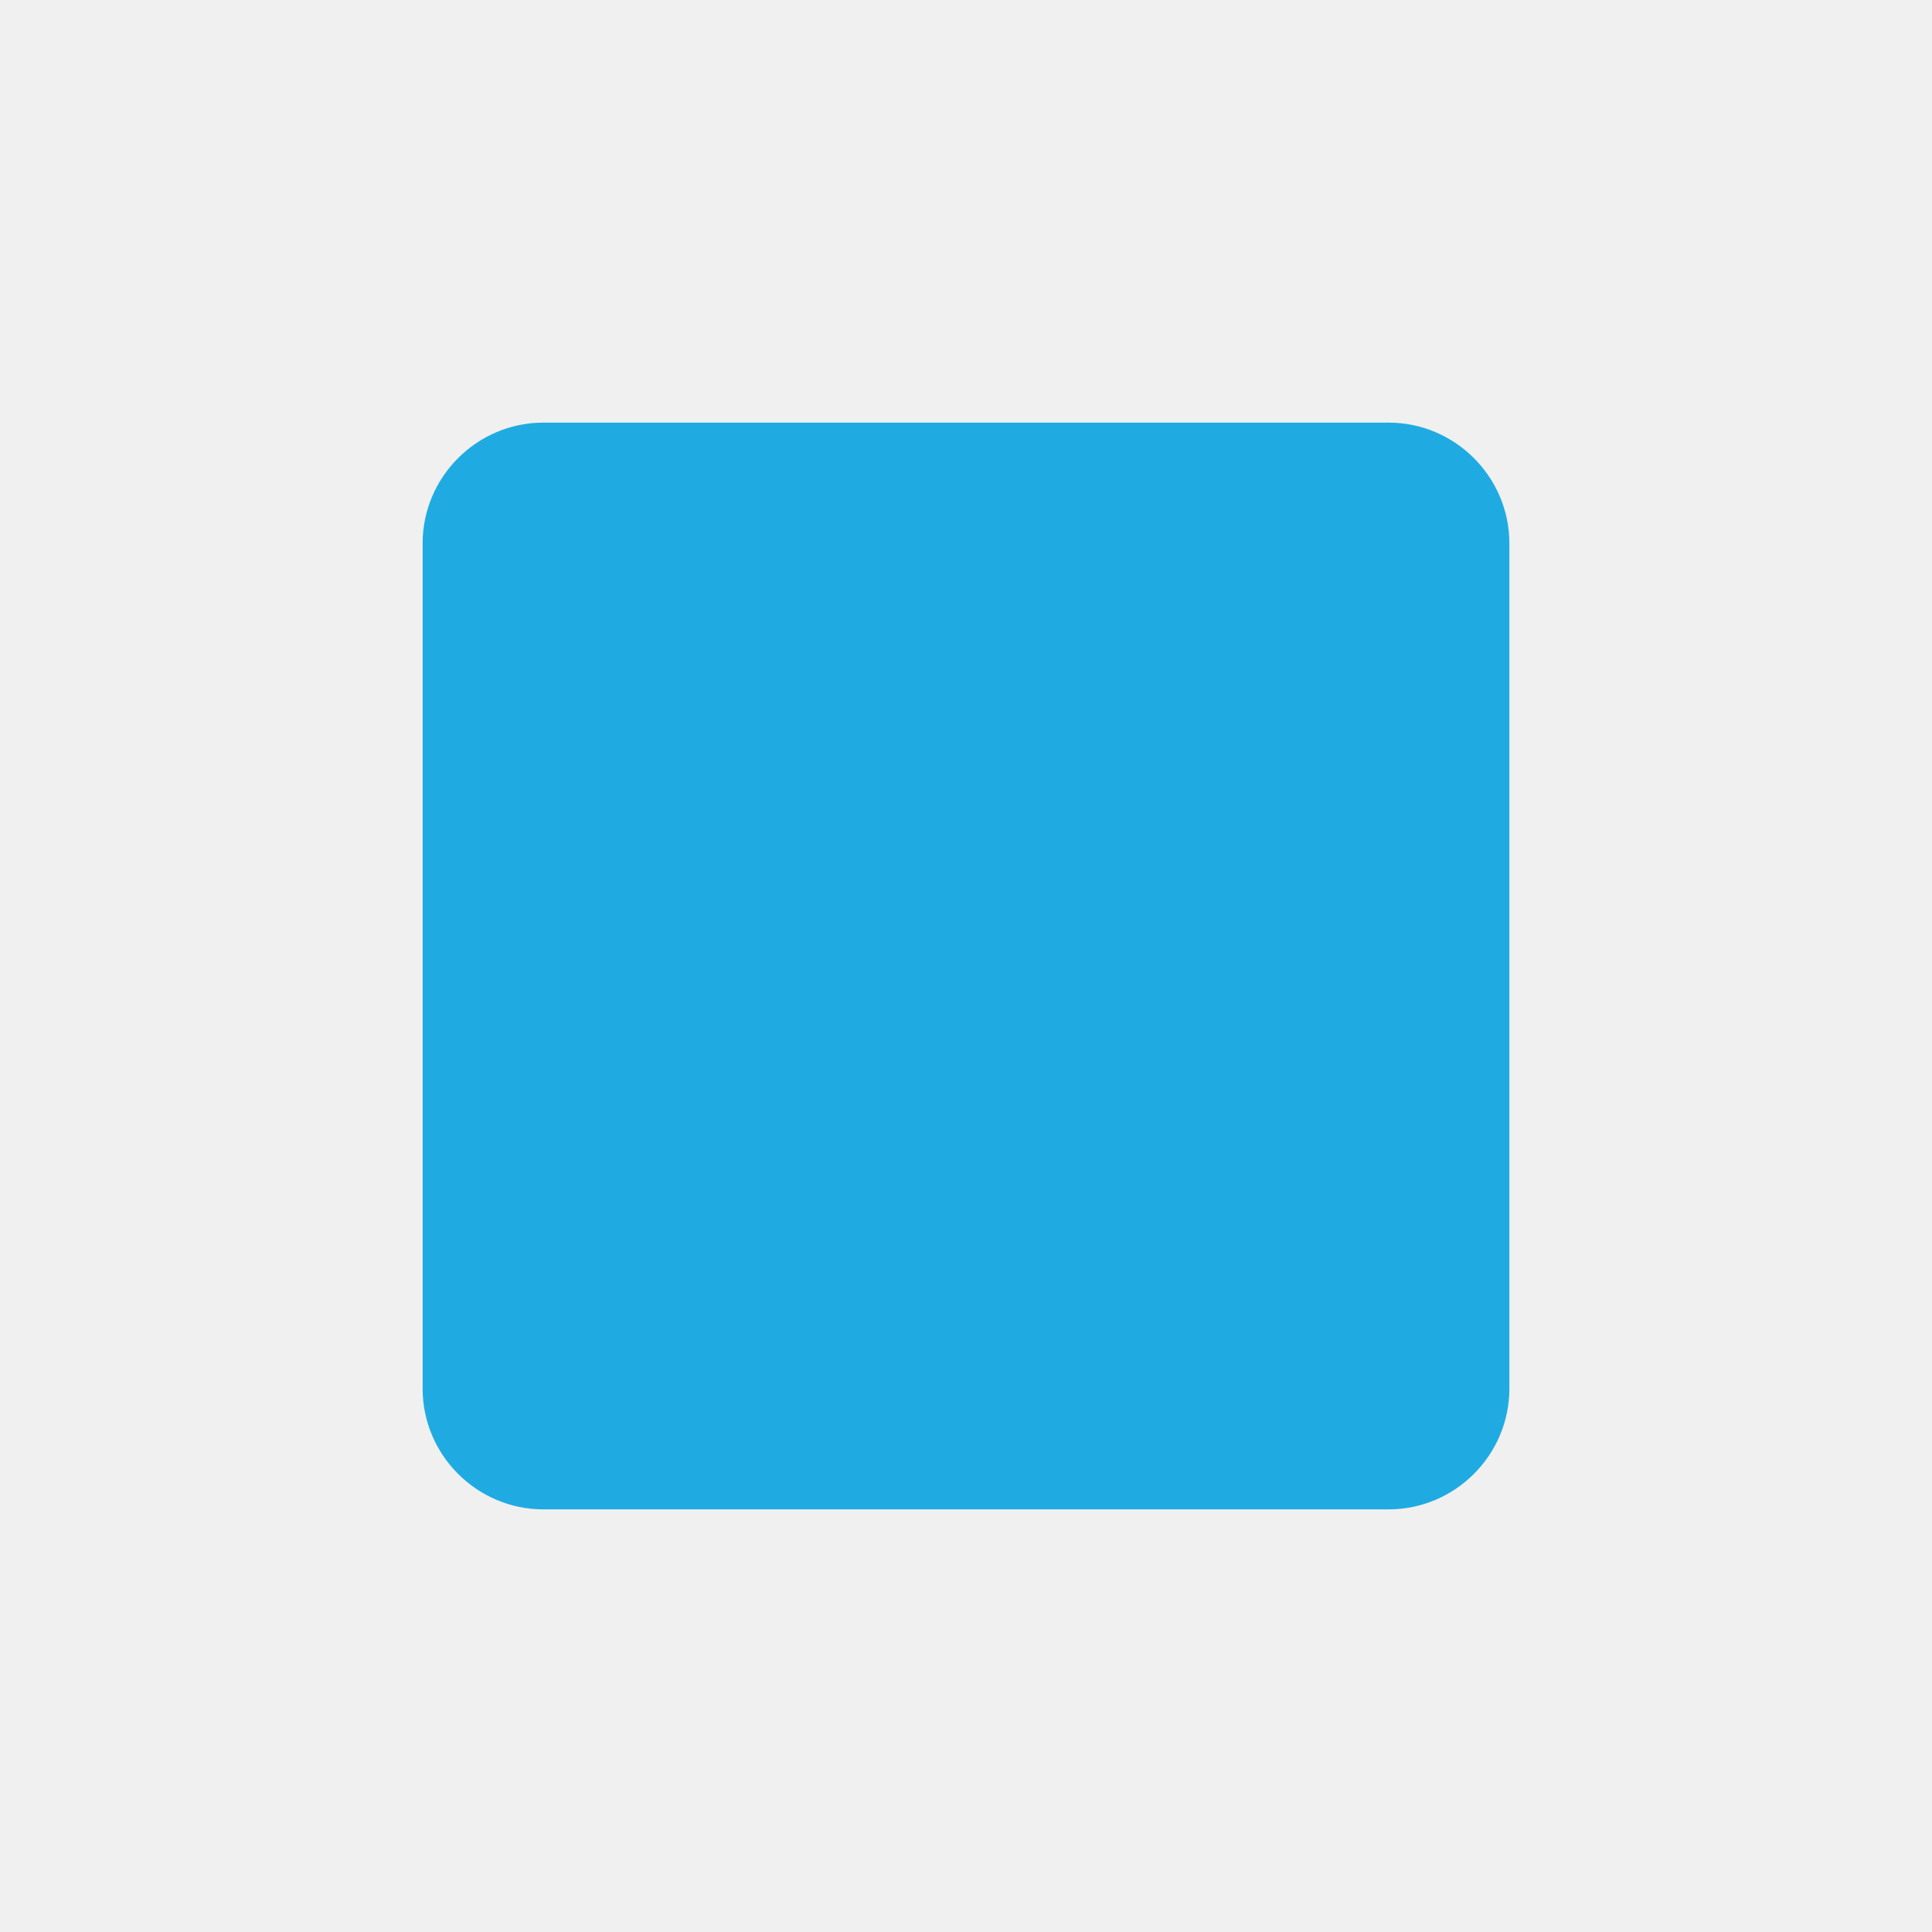
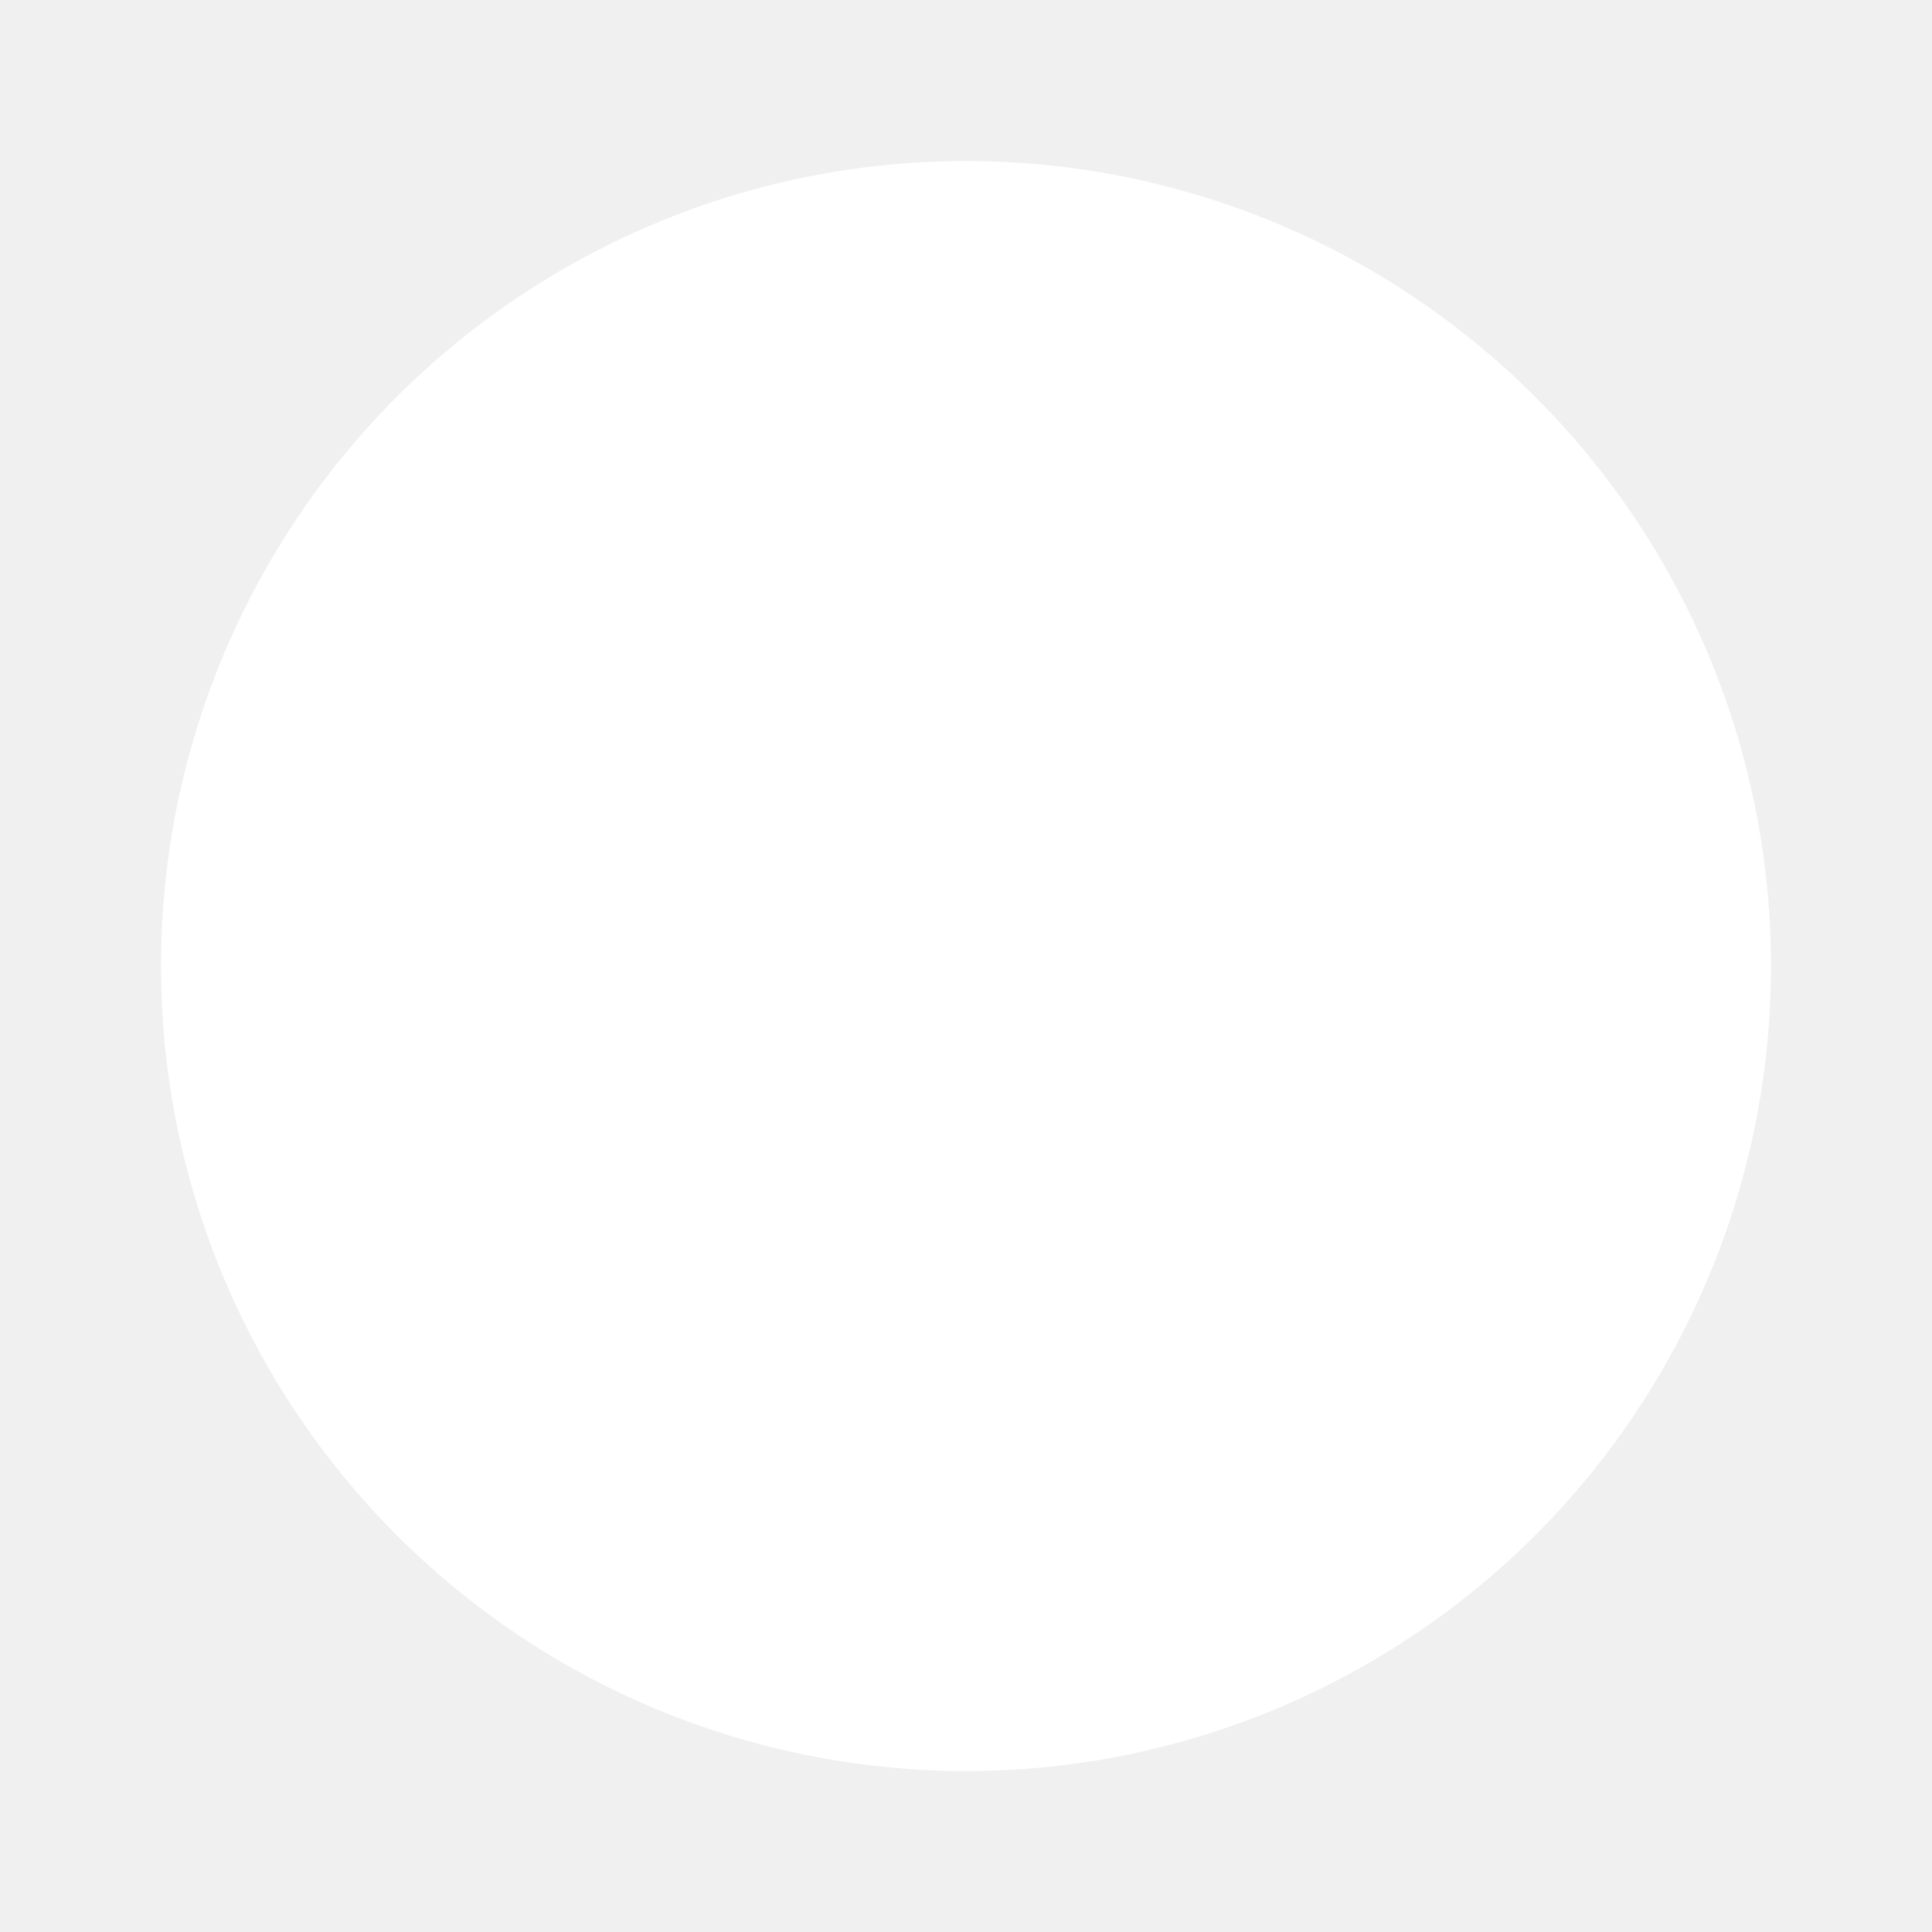
- <svg xmlns="http://www.w3.org/2000/svg" version="1.1" id="Layer_1" x="0px" y="0px" viewBox="0 0 32 32" style="enable-background:new 0 0 32 32;" xml:space="preserve">
-   <style type="text/css">
- 	.st1{fill-rule:evenodd;clip-rule:evenodd;fill:#1FABE2;}
- </style>
-   <g id="Rectangle_3_copy_3" class="st0">
-     <g>
-       <rect x="8" y="8" class="st1" width="16" height="16" />
-     </g>
-   </g>
-   <g id="Rectangle_2_copy_13">
-     <g>
-       <path class="st1" d="M23,7H9C7.9,7,7,7.9,7,9v14c0,1.1,0.9,2,2,2h14c1.1,0,2-0.9,2-2V9C25,7.9,24.1,7,23,7z M23,23H9V9h14V23z" />
-     </g>
-   </g>
+ <svg xmlns="http://www.w3.org/2000/svg" width="24" height="24" viewBox="0 0 24 24" fill="#ffffff" class="icon icon-tabler icons-tabler-filled icon-tabler-circle">
+   <path stroke="none" d="M0 0h24v24H0z" fill="none" />
+   <path d="M7 3.34a10 10 0 1 1 -4.995 8.984l-.005 -.324l.005 -.324a10 10 0 0 1 4.995 -8.336z" />
</svg>
